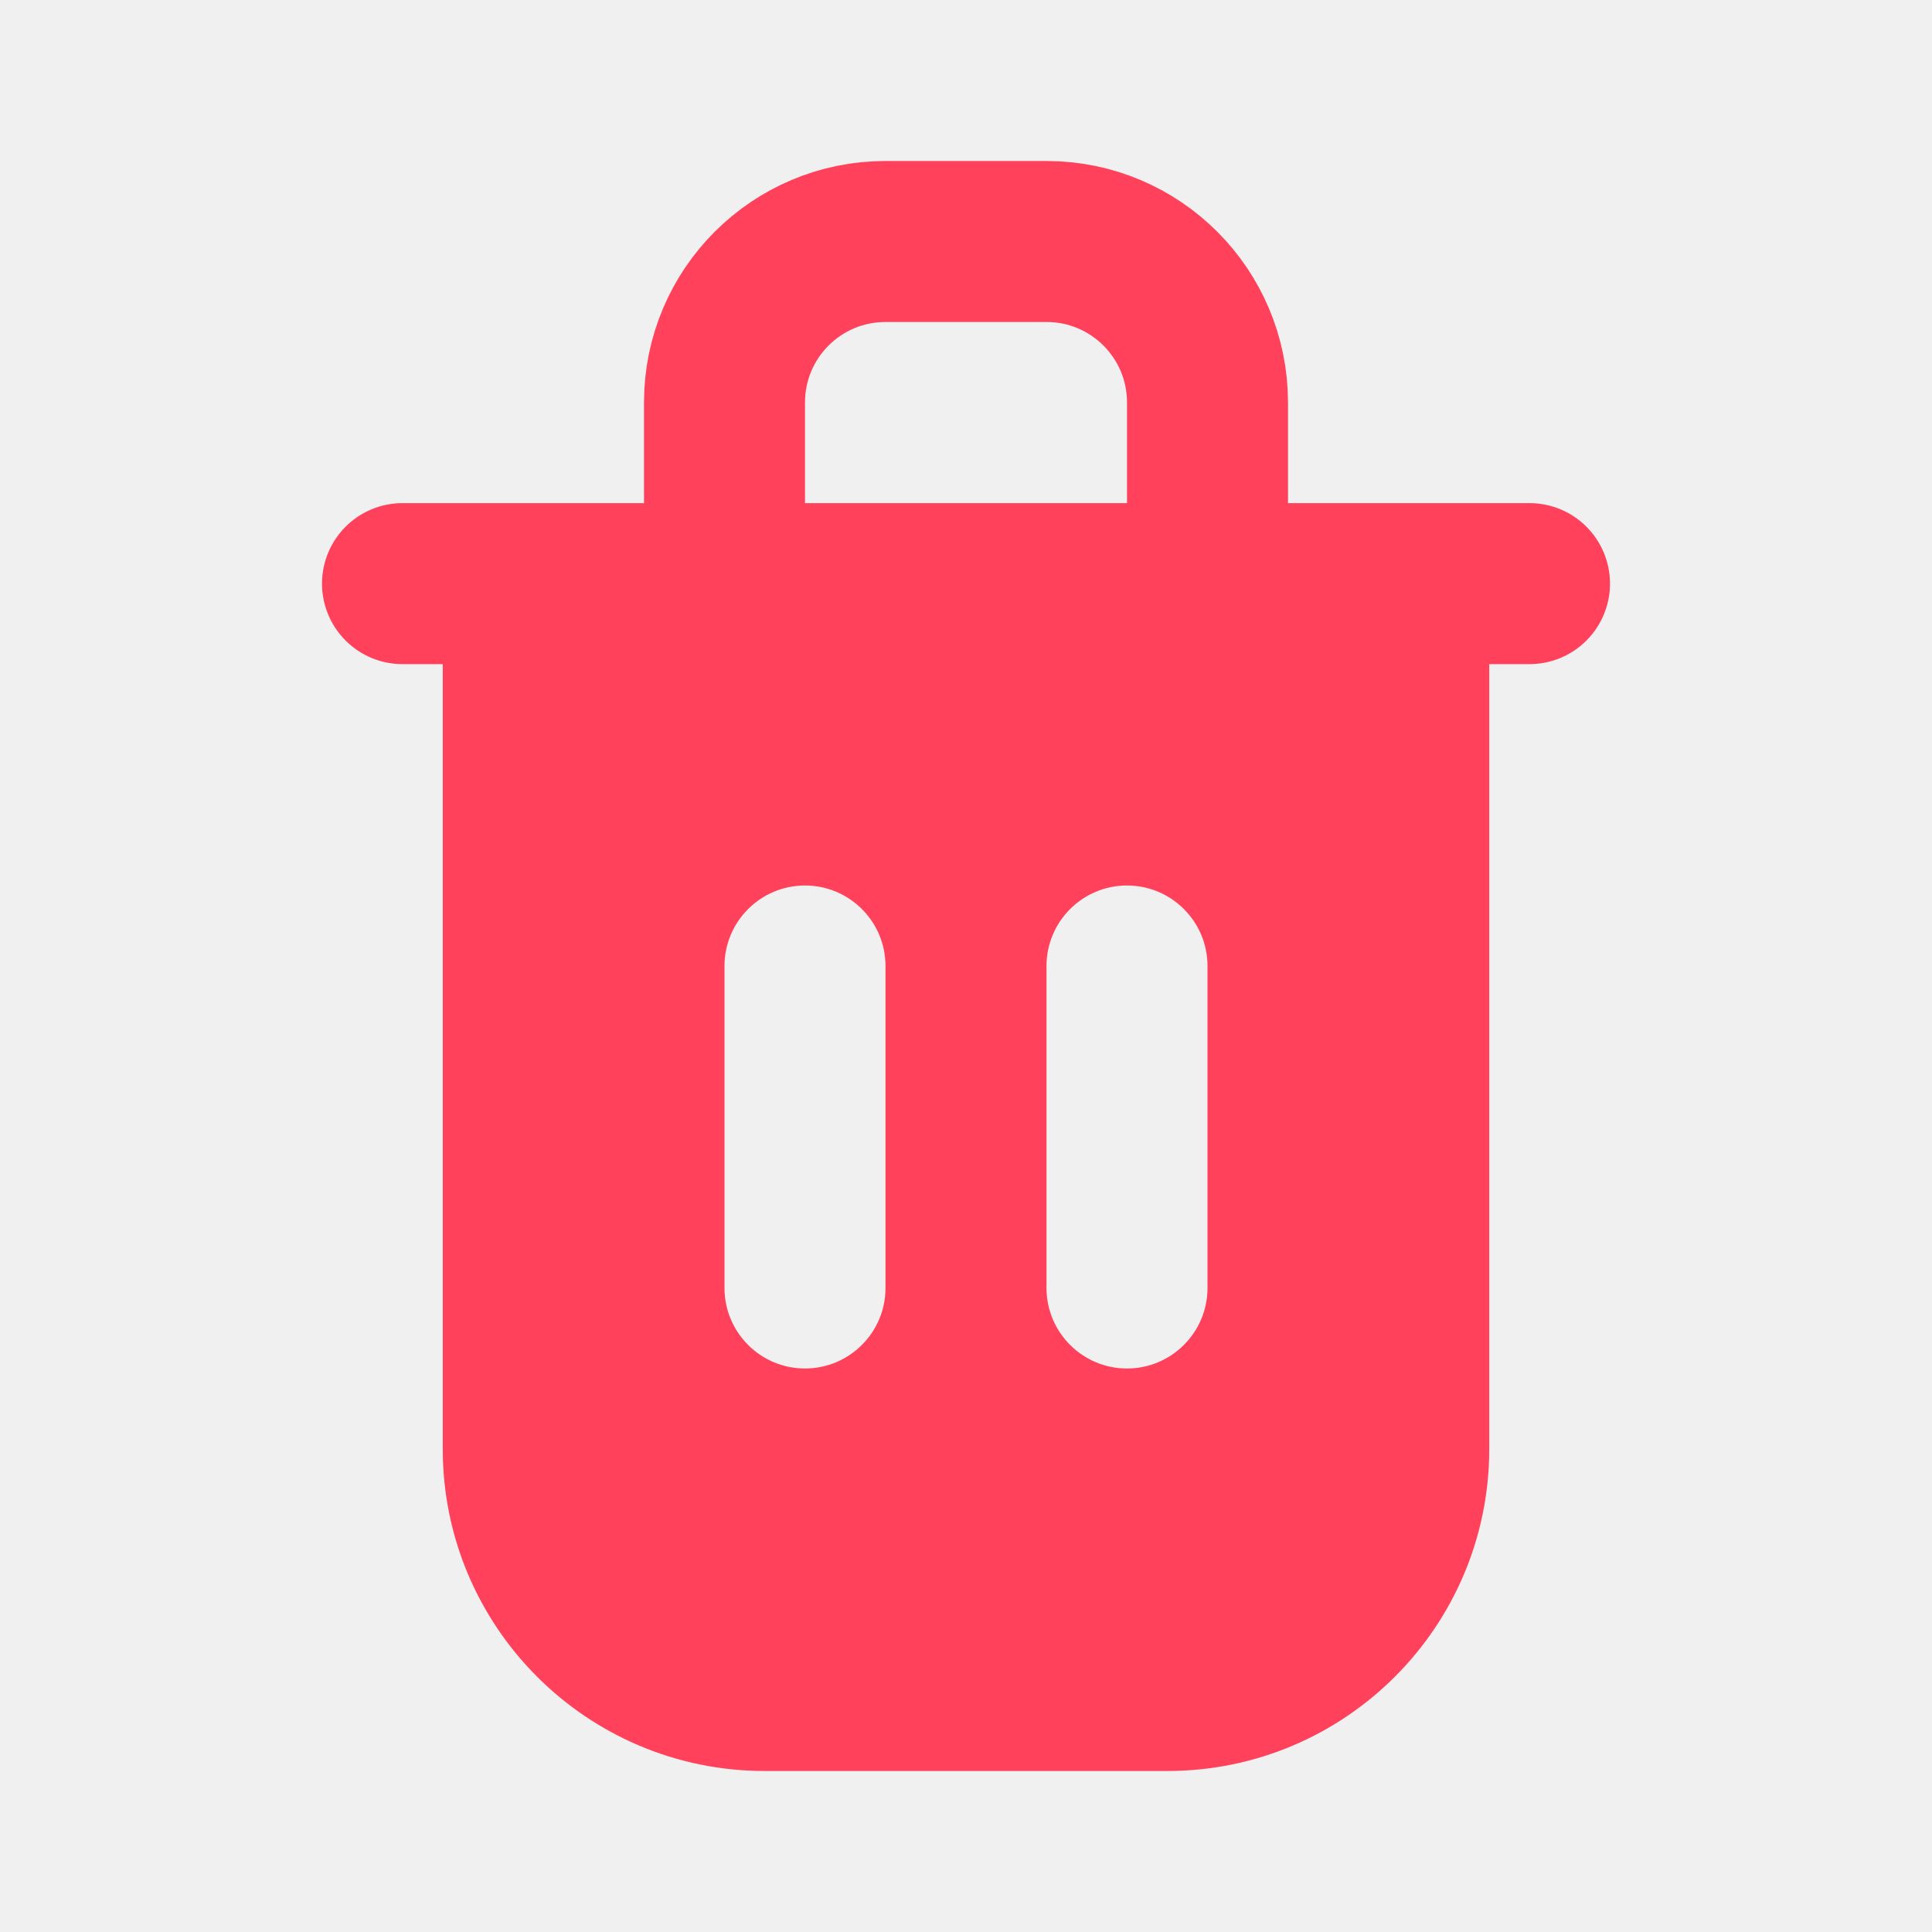
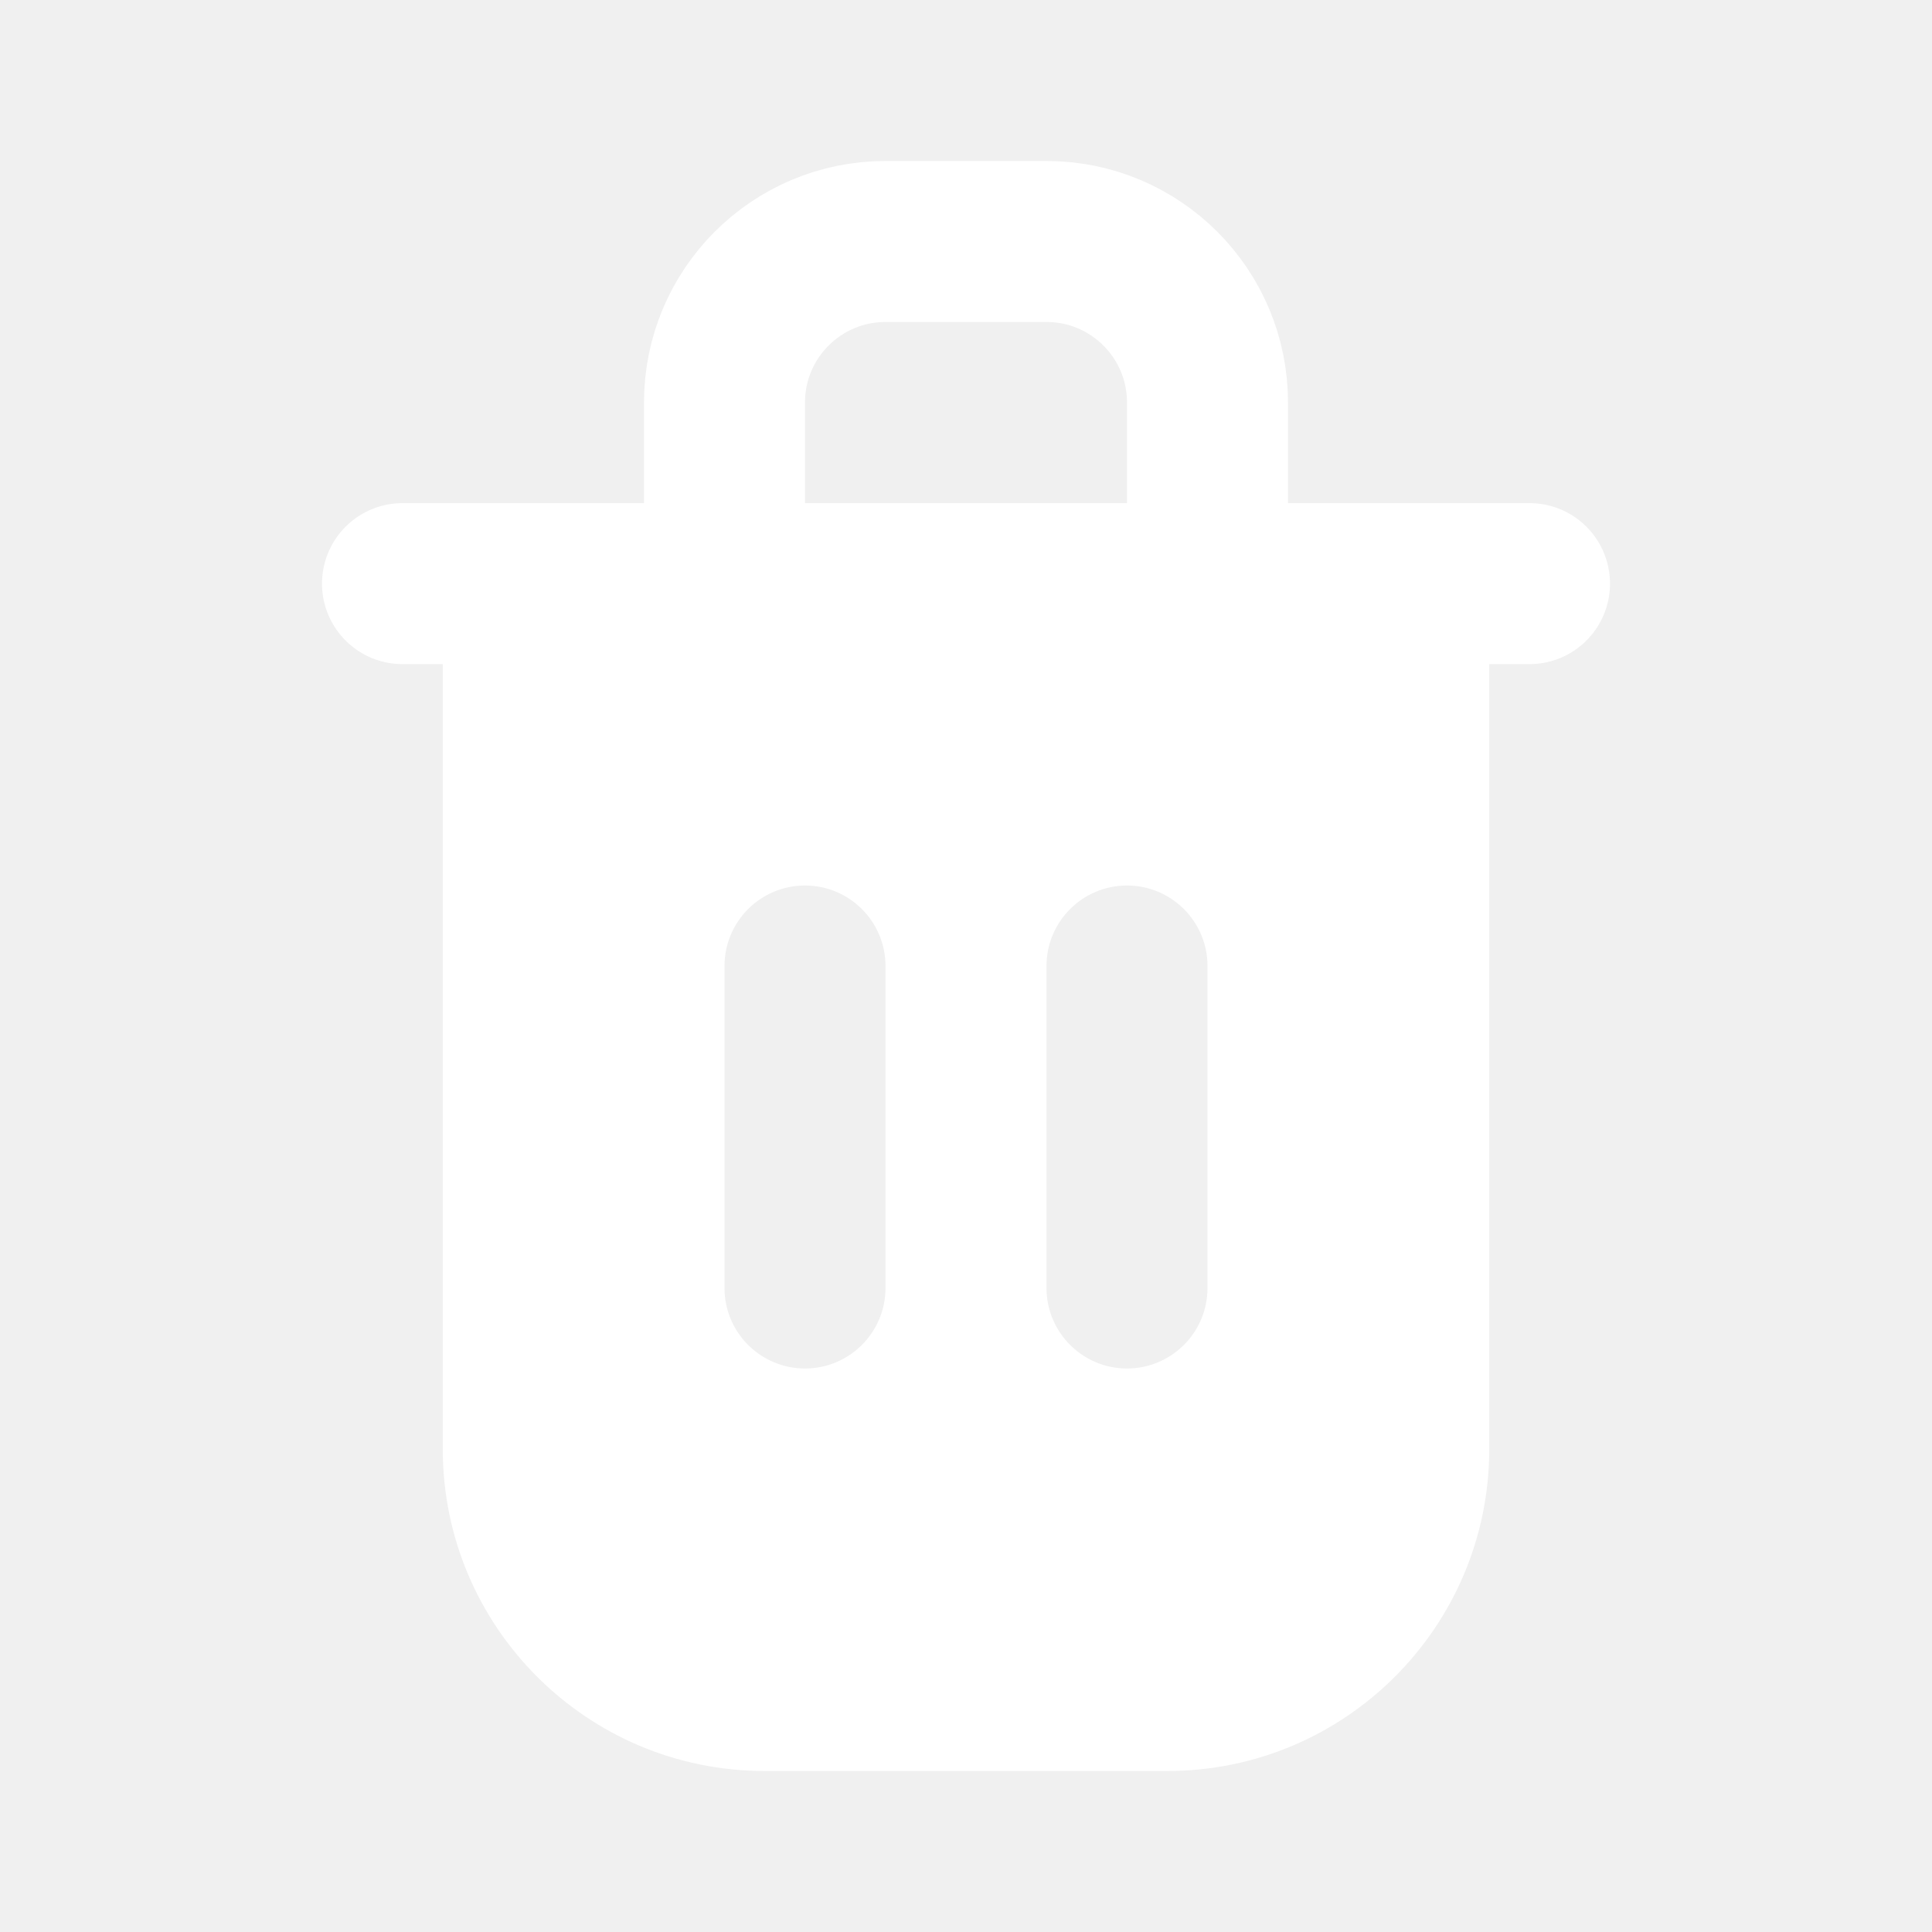
<svg xmlns="http://www.w3.org/2000/svg" width="24" height="24" viewBox="0 0 24 24" fill="none">
-   <path fill-rule="evenodd" clip-rule="evenodd" d="M5.5 8H18.5V18C18.5 20.209 16.709 22 14.5 22H9.5C7.291 22 5.5 20.209 5.5 18V8ZM10 11C10.552 11 11 11.448 11 12V16C11 16.552 10.552 17 10 17C9.448 17 9 16.552 9 16L9 12C9 11.448 9.448 11 10 11ZM15 12C15 11.448 14.552 11 14 11C13.448 11 13 11.448 13 12V16C13 16.552 13.448 17 14 17C14.552 17 15 16.552 15 16V12Z" fill="#FF415C" />
-   <line x1="5" y1="7.25" x2="19" y2="7.25" stroke="#FF415C" stroke-width="2" stroke-linecap="round" />
-   <path d="M9 7V5C9 3.895 9.895 3 11 3H13C14.105 3 15 3.895 15 5V7" stroke="#FF415C" stroke-width="2" stroke-linecap="round" />
+   <path fill-rule="evenodd" clip-rule="evenodd" d="M5.5 8H18.5V18C18.5 20.209 16.709 22 14.5 22H9.5C7.291 22 5.5 20.209 5.5 18V8ZM10 11C10.552 11 11 11.448 11 12V16C11 16.552 10.552 17 10 17C9.448 17 9 16.552 9 16L9 12C9 11.448 9.448 11 10 11ZM15 12C15 11.448 14.552 11 14 11C13.448 11 13 11.448 13 12V16C13 16.552 13.448 17 14 17C14.552 17 15 16.552 15 16V12Z" fill="#FFF" />
+   <line x1="5" y1="7.25" x2="19" y2="7.25" stroke="#FFF" stroke-width="2" stroke-linecap="round" />
+   <path d="M9 7V5C9 3.895 9.895 3 11 3H13C14.105 3 15 3.895 15 5V7" stroke="#FFF" stroke-width="2" stroke-linecap="round" />
</svg>
